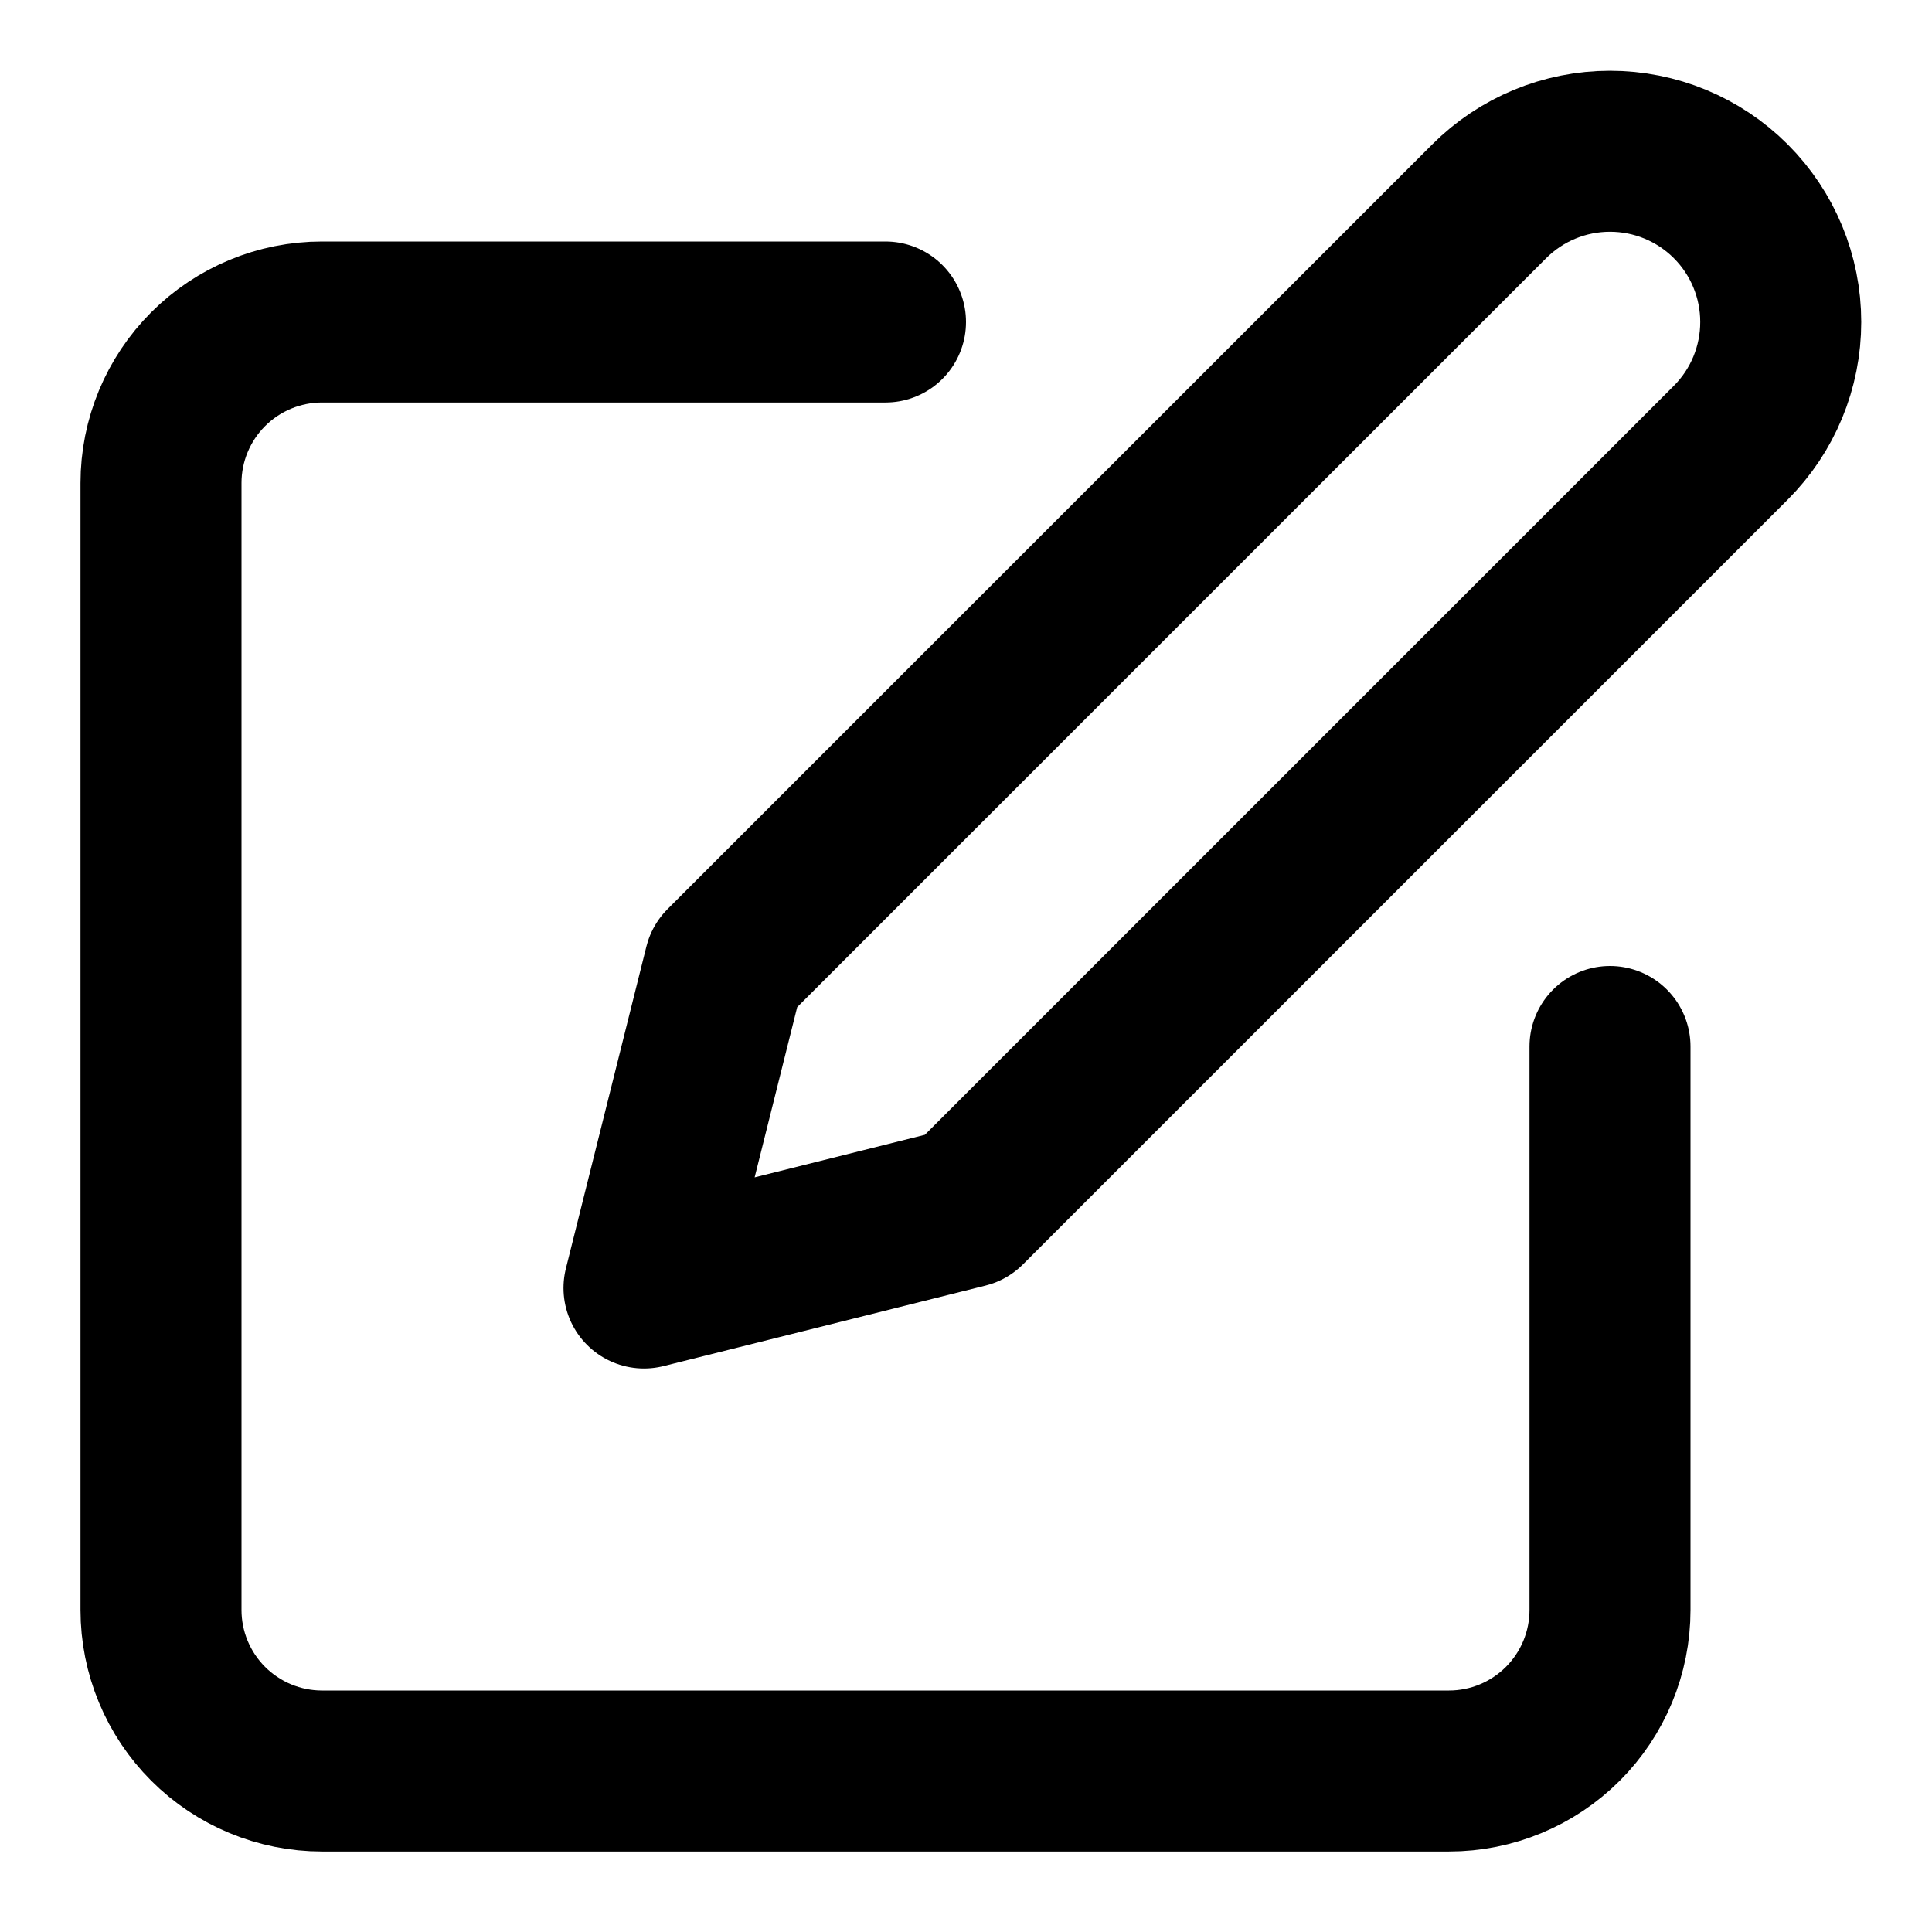
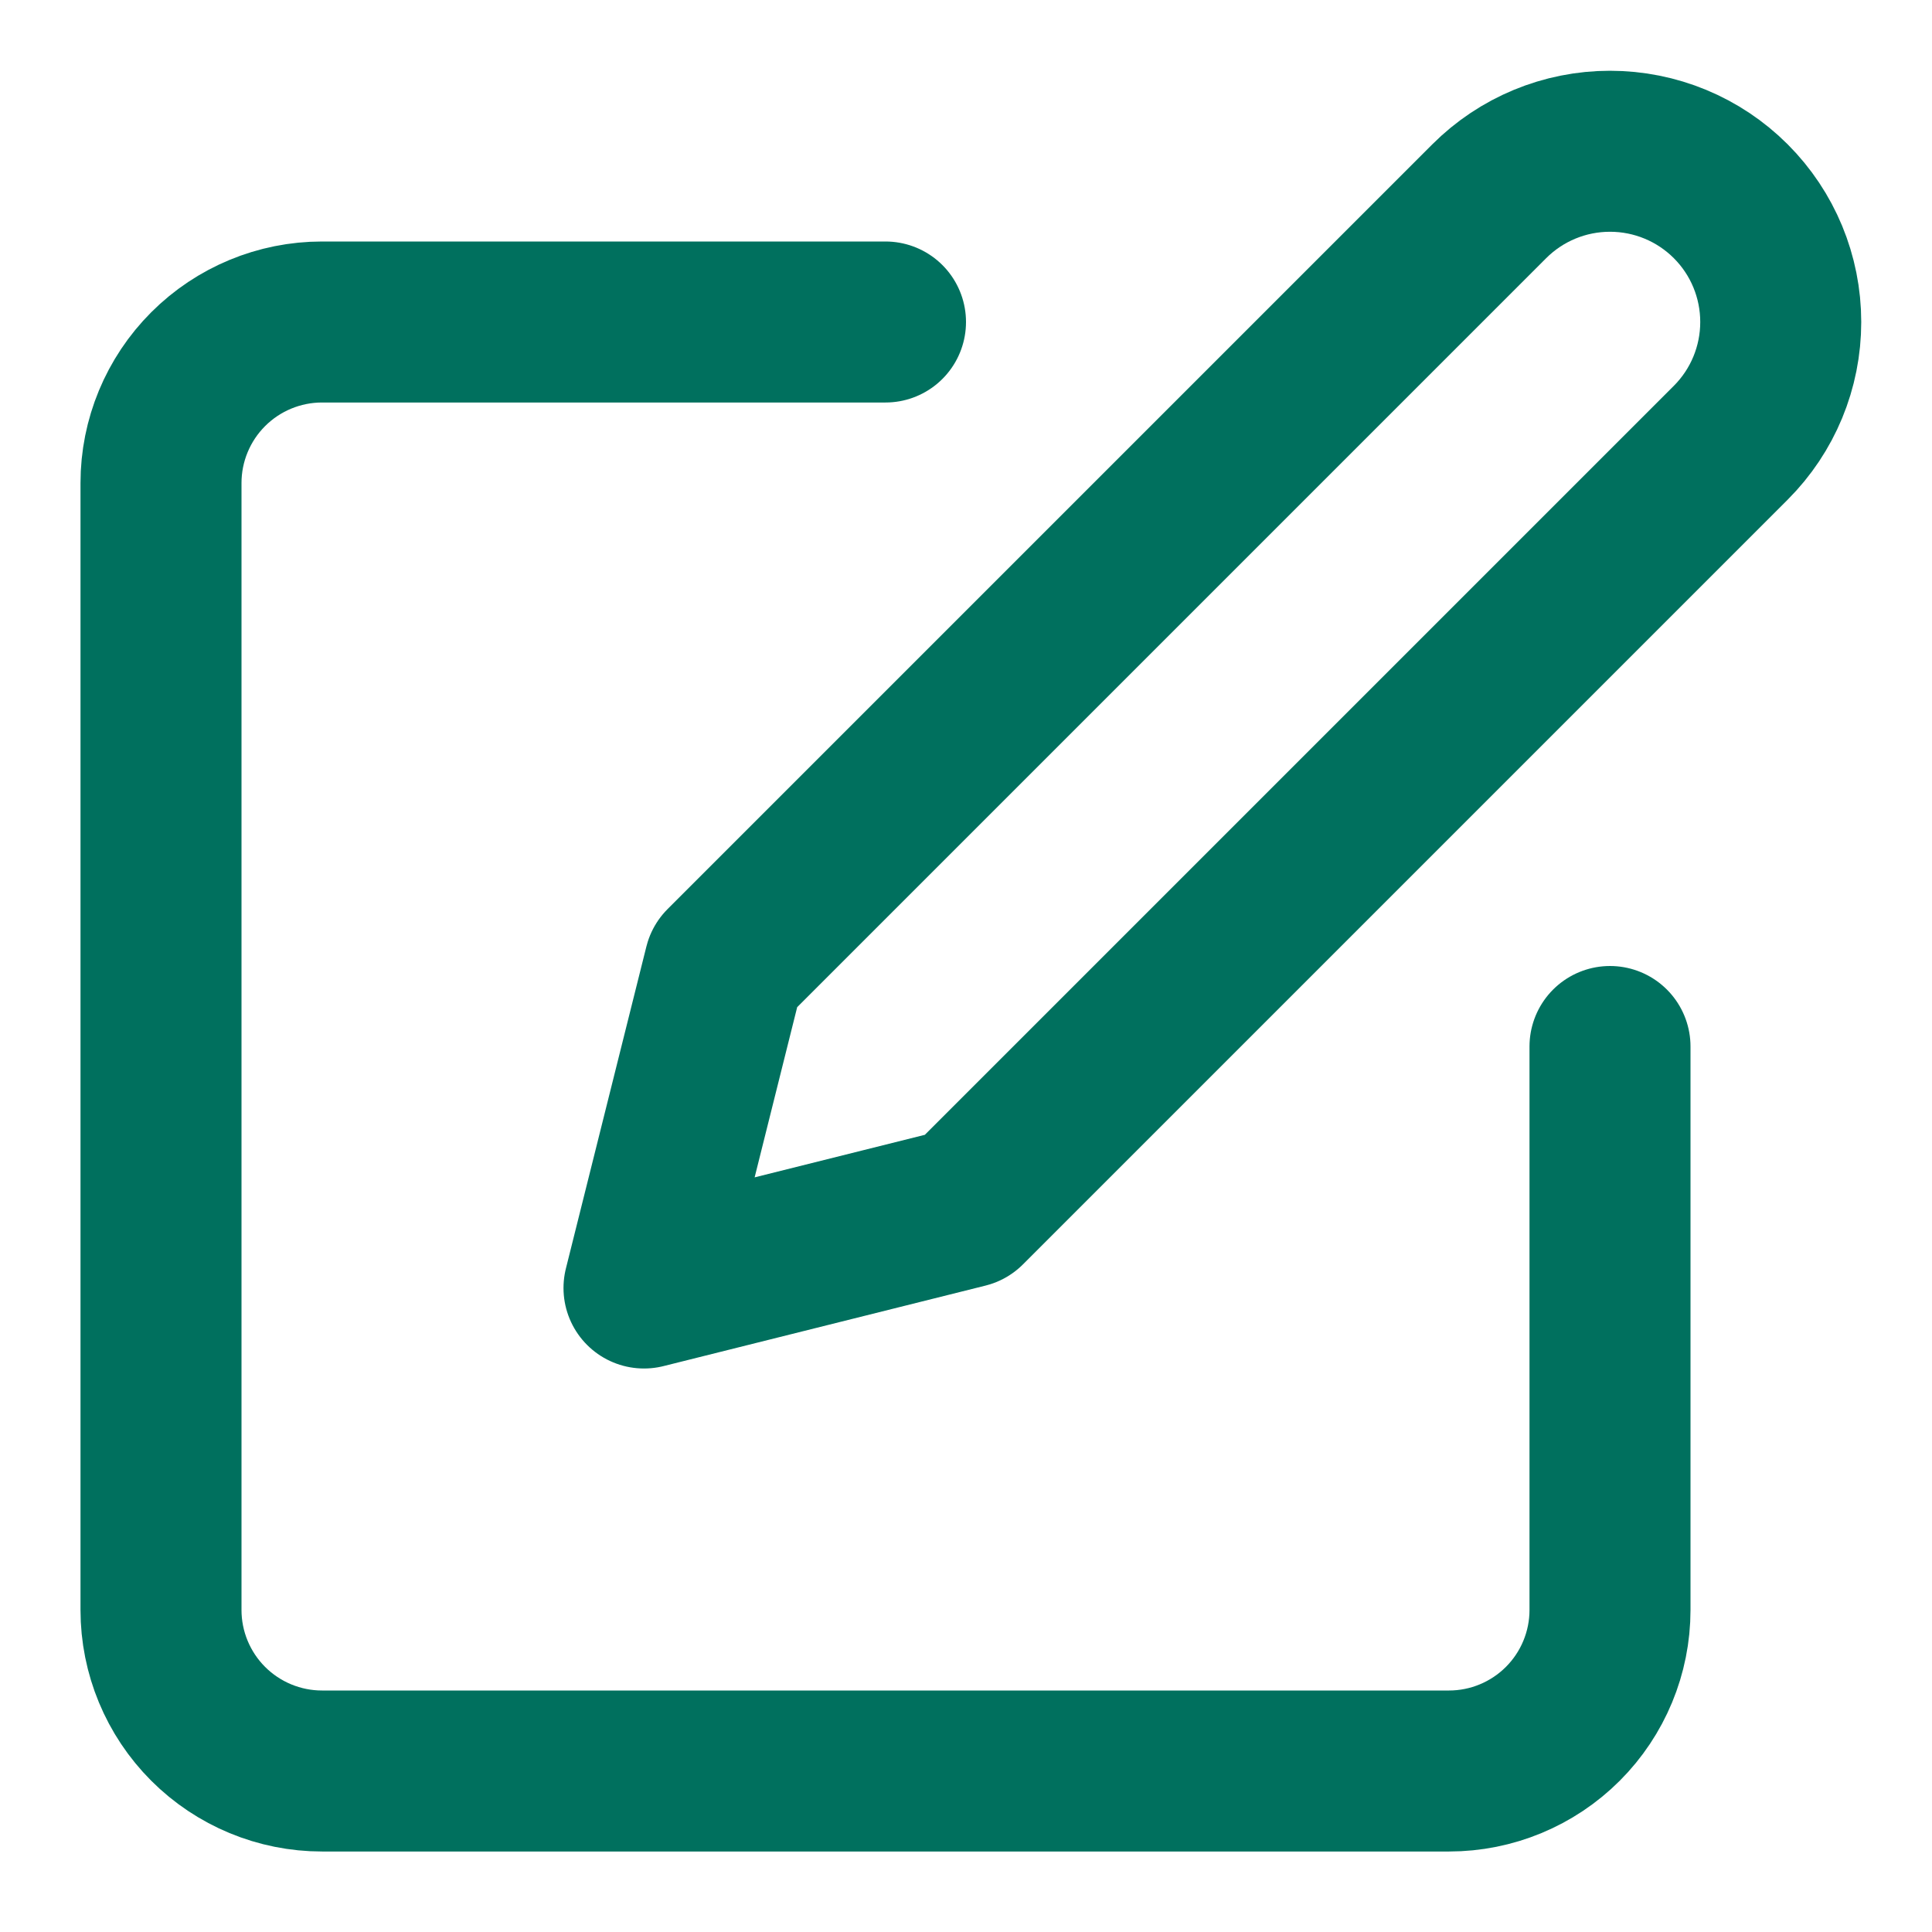
<svg xmlns="http://www.w3.org/2000/svg" width="24" height="24" viewBox="0 0 24 24" fill="none">
-   <path d="M11 4H4C3.47 4 2.961 4.211 2.586 4.586C2.211 4.961 2 5.47 2 6V20C2 20.53 2.211 21.039 2.586 21.414C2.961 21.789 3.47 22 4 22H18C18.53 22 19.039 21.789 19.414 21.414C19.789 21.039 20 20.53 20 20V13" stroke="black" stroke-width="2" stroke-linecap="round" stroke-linejoin="round" />
-   <path d="M18.5 2.5C18.898 2.102 19.437 1.879 20 1.879C20.563 1.879 21.102 2.102 21.5 2.5C21.898 2.898 22.121 3.437 22.121 4C22.121 4.563 21.898 5.102 21.5 5.5L12 15L8 16L9 12L18.5 2.5Z" stroke="black" stroke-width="2" stroke-linecap="round" stroke-linejoin="round" />
+   <path d="M11 4H4C3.47 4 2.961 4.211 2.586 4.586C2.211 4.961 2 5.47 2 6V20C2 20.53 2.211 21.039 2.586 21.414C2.961 21.789 3.47 22 4 22H18C18.53 22 19.039 21.789 19.414 21.414C19.789 21.039 20 20.53 20 20V13" stroke="#00705E" stroke-width="2" stroke-linecap="round" stroke-linejoin="round" />
+   <path d="M18.5 2.5C18.898 2.102 19.437 1.879 20 1.879C20.563 1.879 21.102 2.102 21.5 2.5C21.898 2.898 22.121 3.437 22.121 4C22.121 4.563 21.898 5.102 21.5 5.5L12 15L8 16L9 12L18.5 2.5Z" stroke="#00705E" stroke-width="2" stroke-linecap="round" stroke-linejoin="round" />
</svg>
